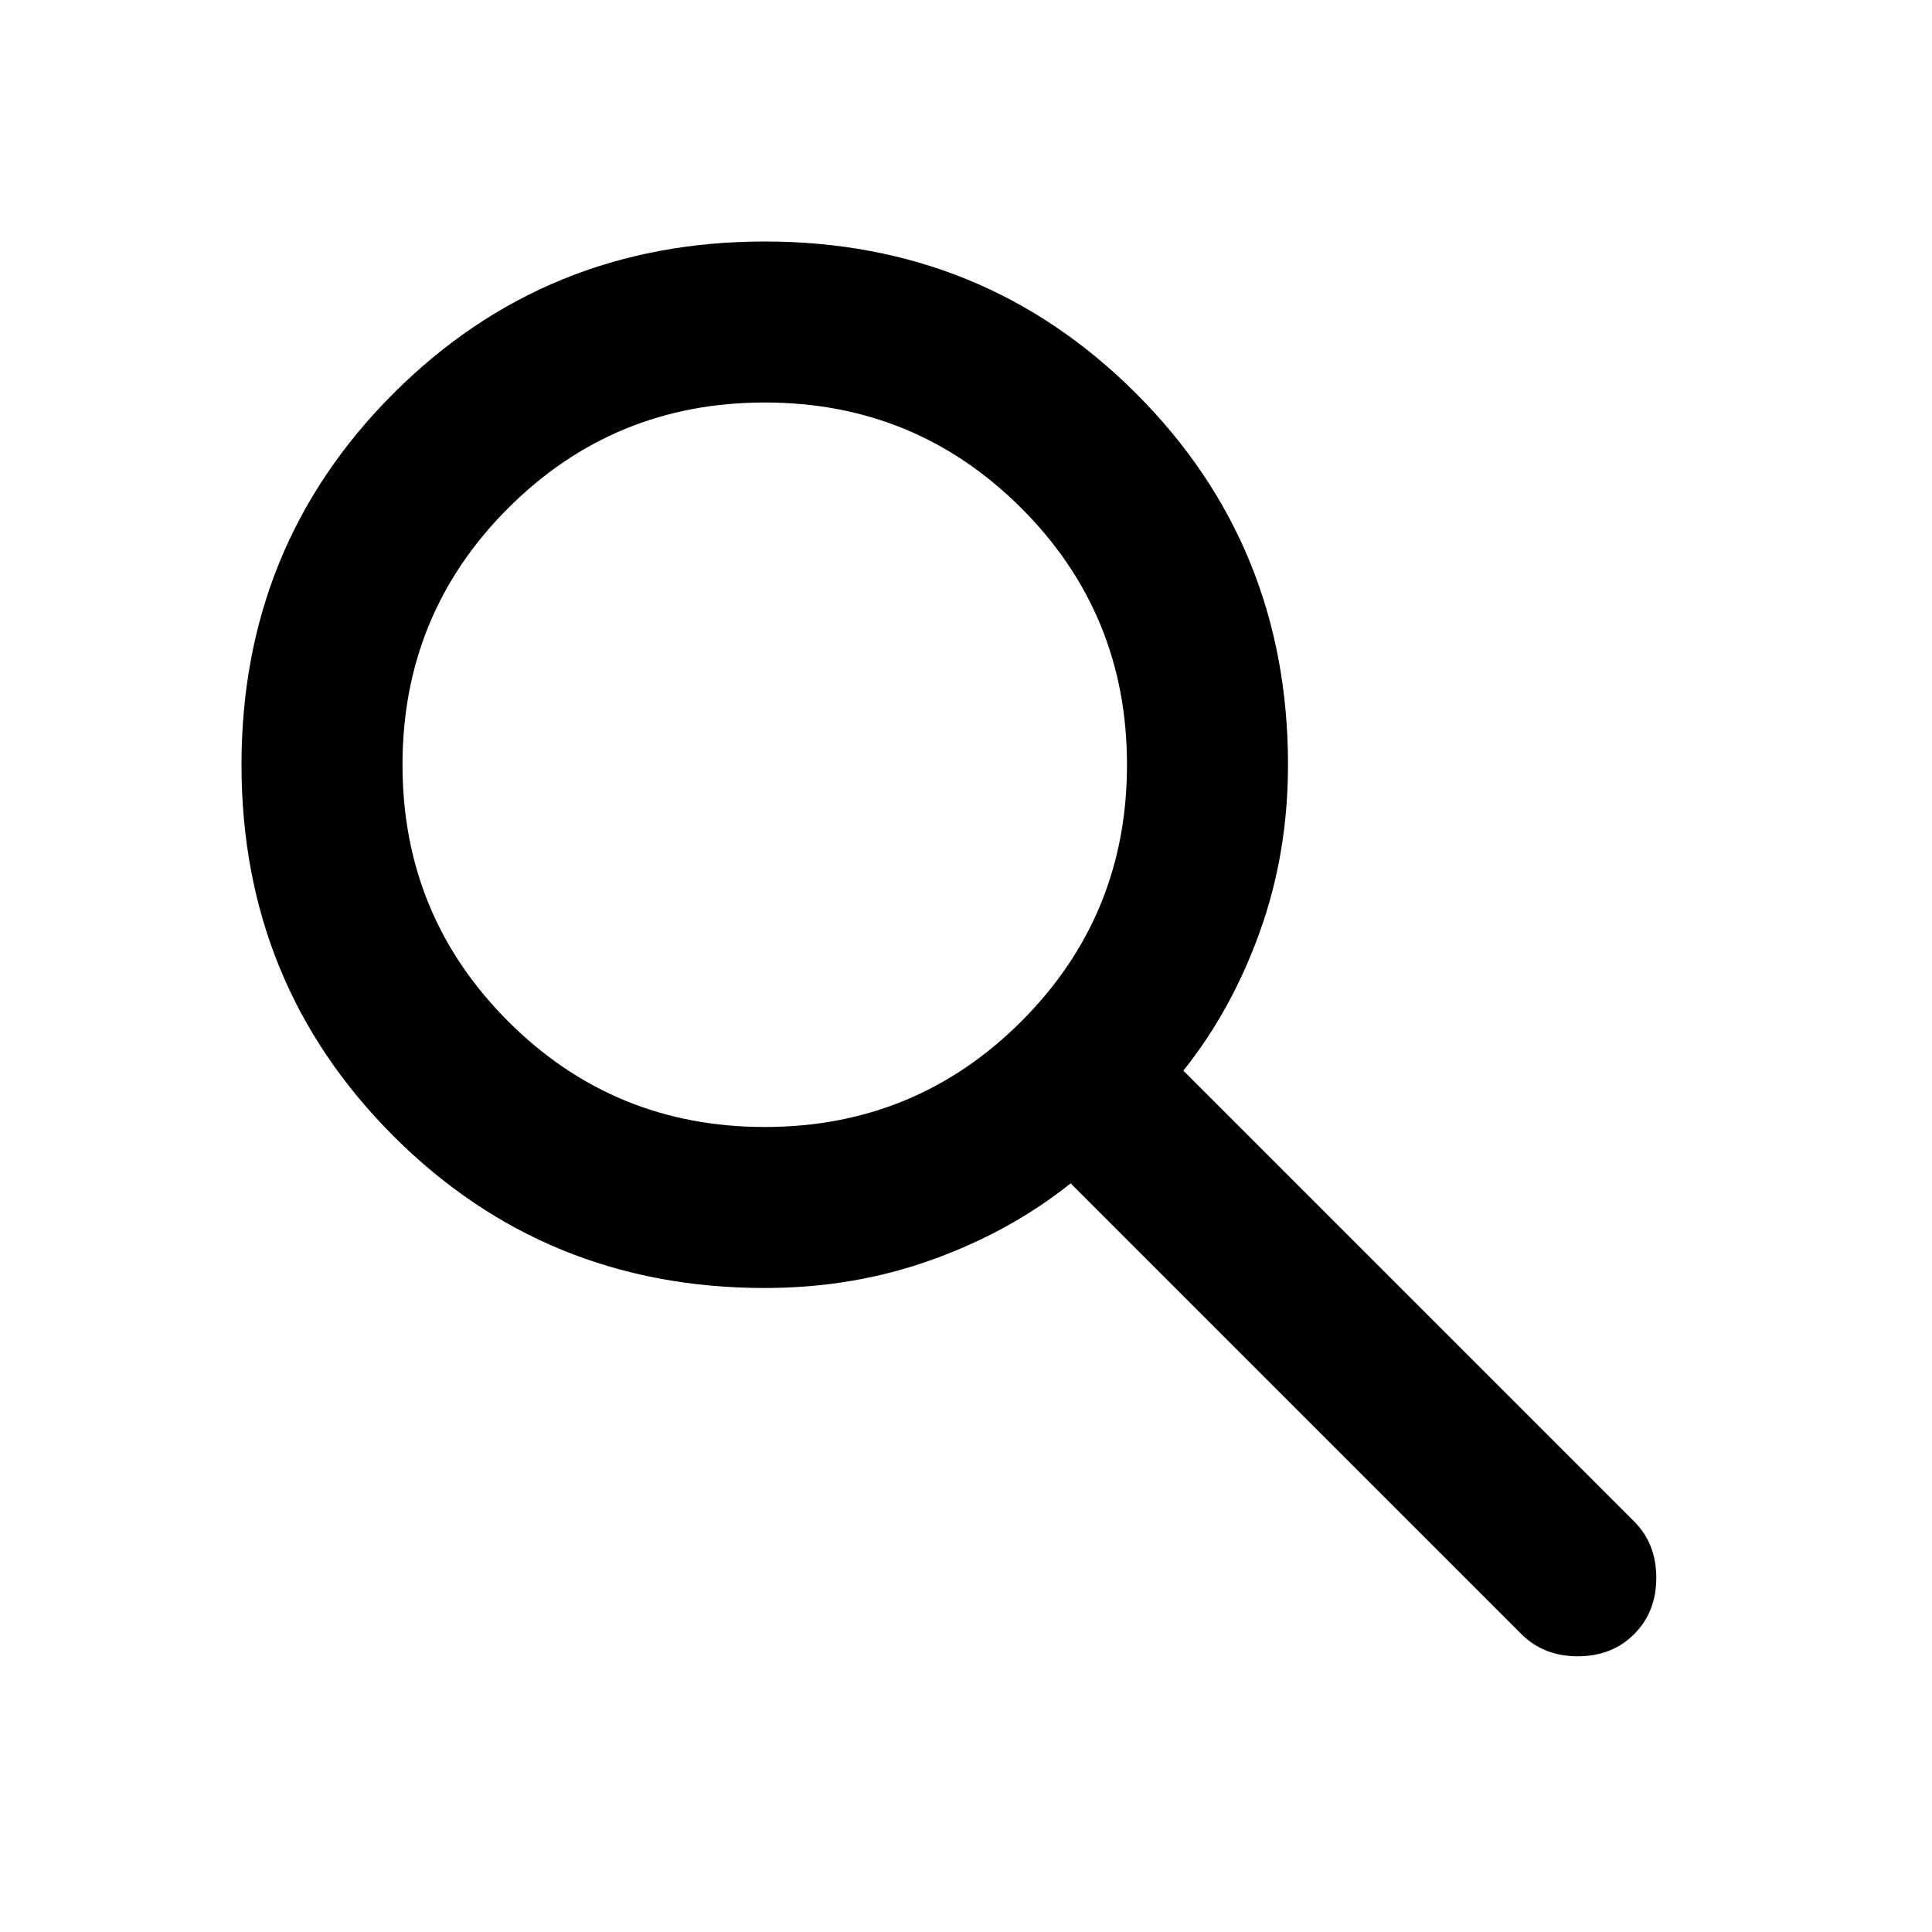
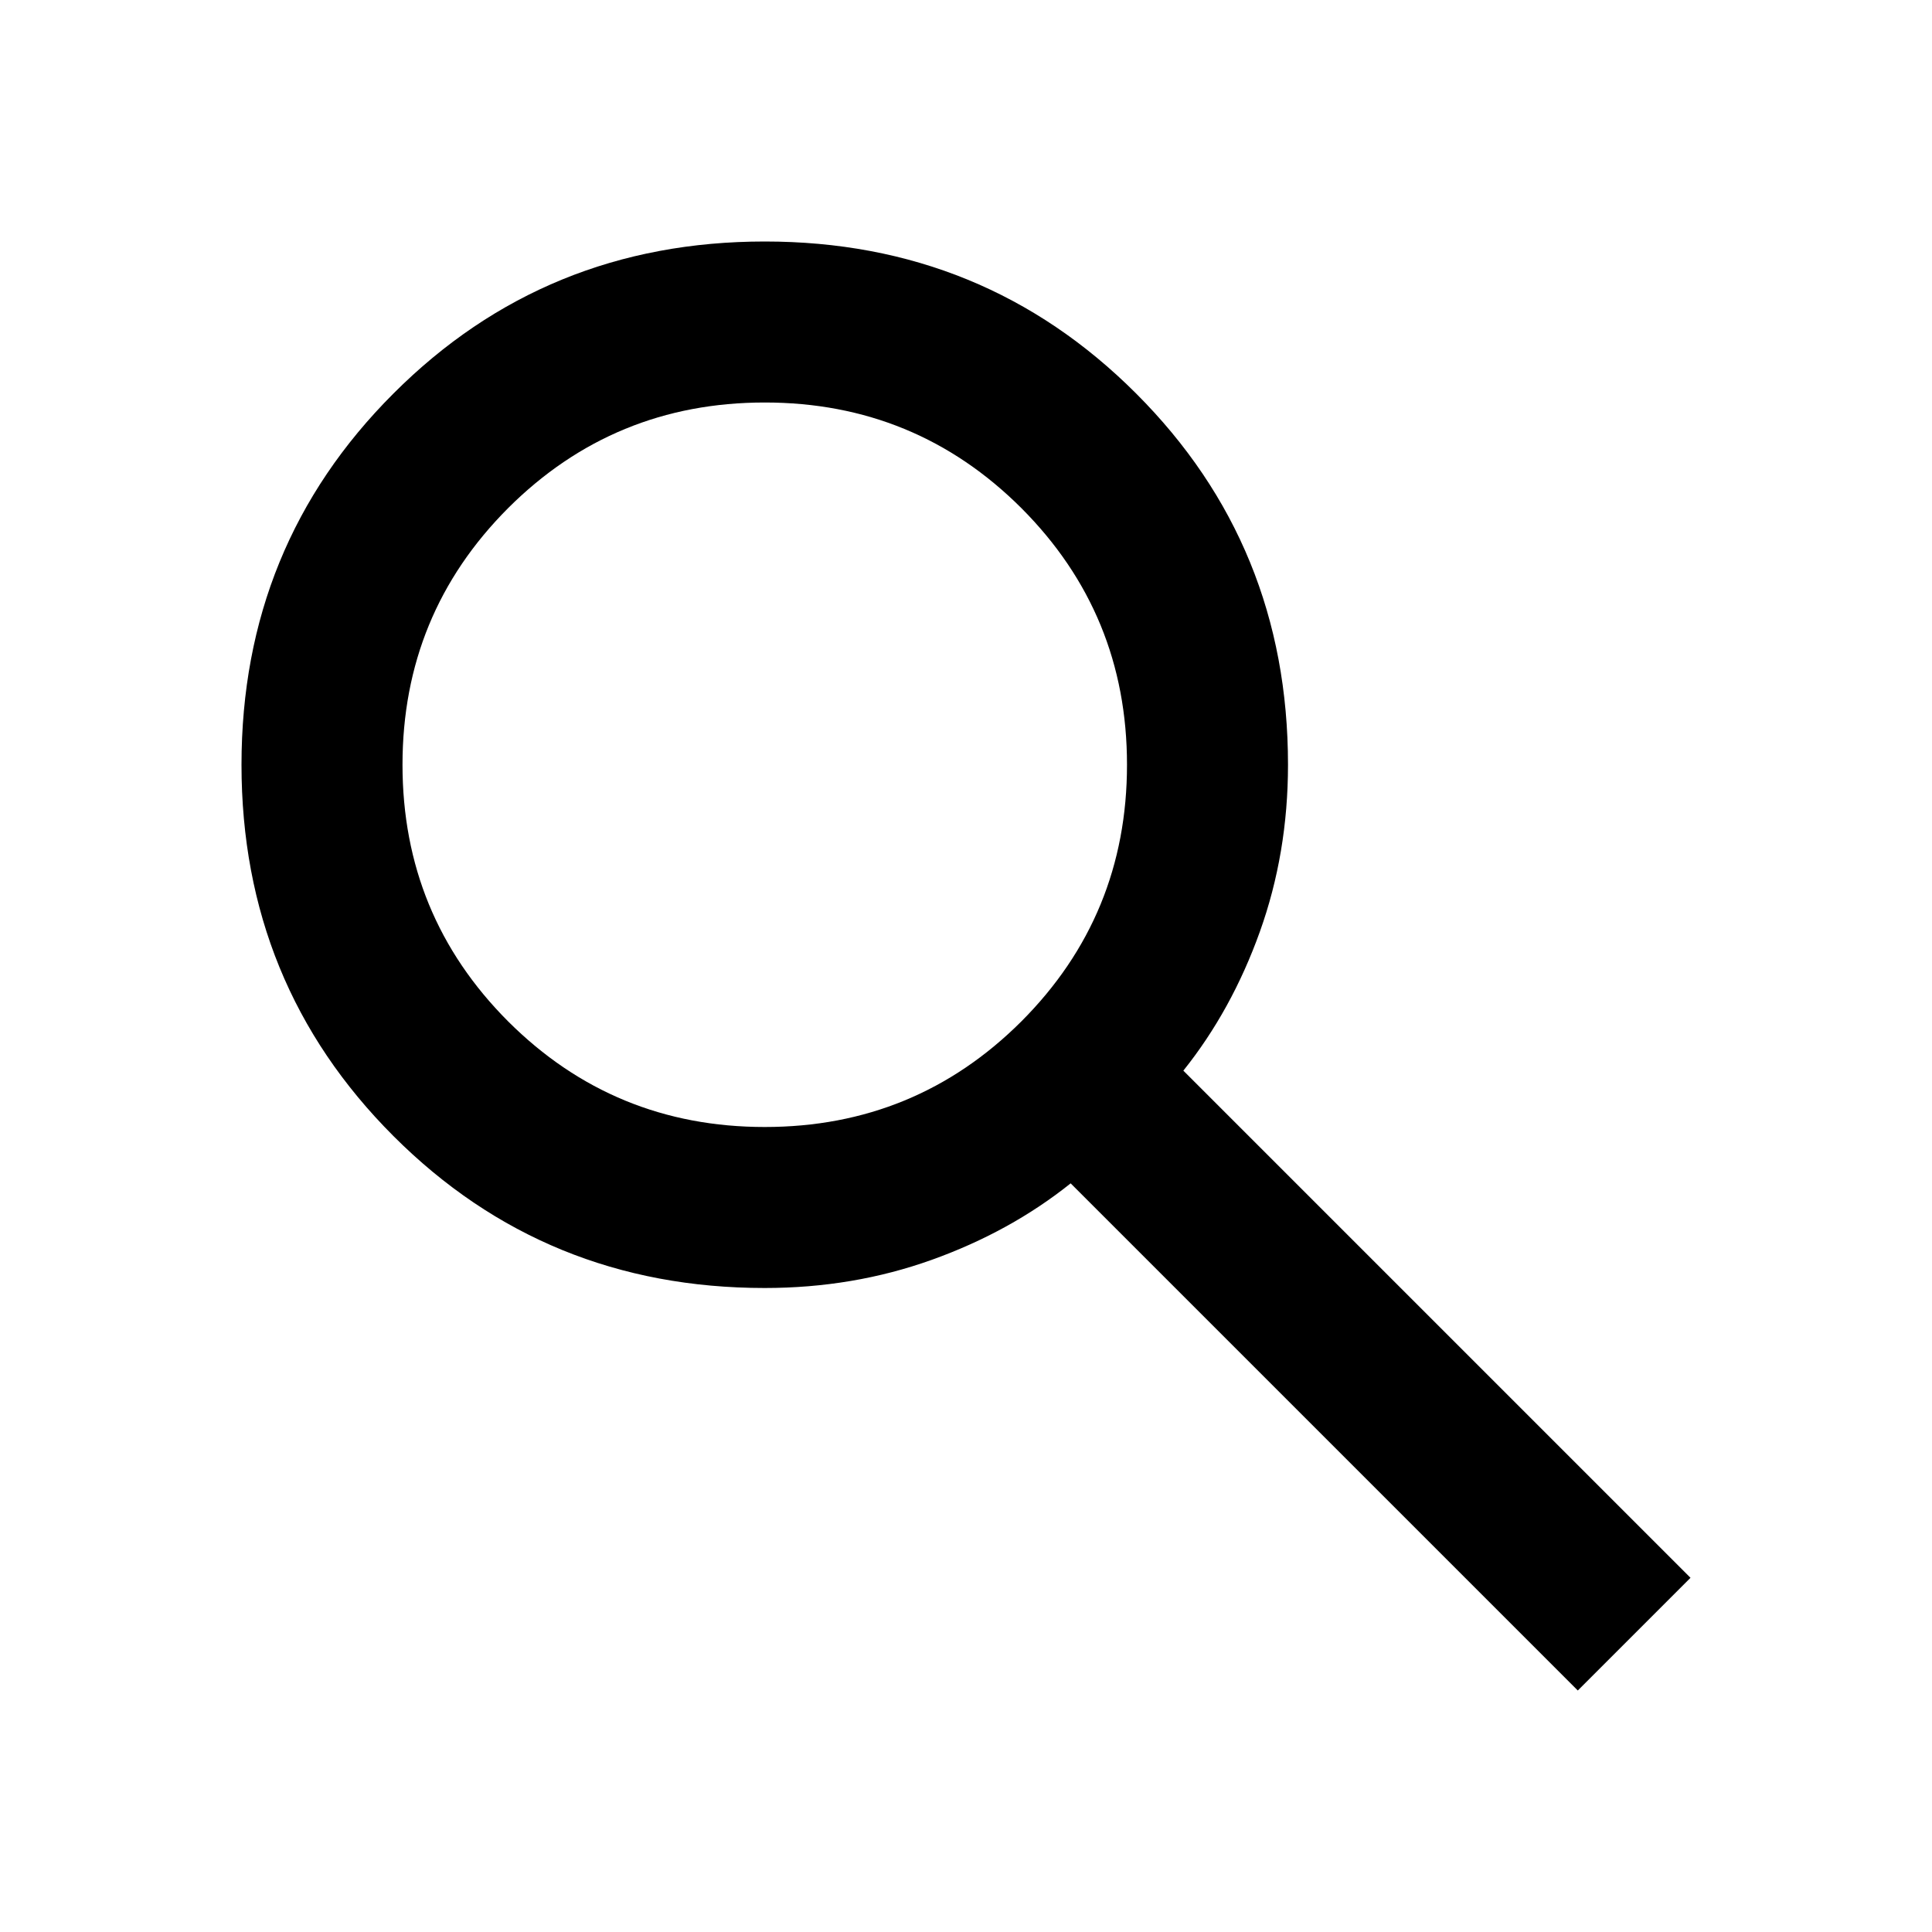
- <svg xmlns="http://www.w3.org/2000/svg" height="24px" viewBox="0 -960 960 960" width="24px" fill="inherit">
-   <path d="M380-320q-109 0-184.5-75.5T120-580q0-109 75.5-184.5T380-840q109 0 184.5 75.5T640-580q0 44-14 83t-38 69l224 224q11 11 11 28t-11 28q-11 11-28 11t-28-11L532-372q-30 24-69 38t-83 14Zm0-80q75 0 127.5-52.5T560-580q0-75-52.5-127.5T380-760q-75 0-127.5 52.5T200-580q0 75 52.5 127.5T380-400Z" />
+ <svg xmlns="http://www.w3.org/2000/svg" width="24" height="24" viewBox="0 0 24 24" fill="inherit">
+   <path d="M19.6 21L13.3 14.7C12.8 15.1 12.225 15.417 11.575 15.65C10.925 15.883 10.233 16 9.5 16C7.683 16 6.146 15.371 4.888 14.113C3.629 12.854 3 11.317 3 9.5C3 7.683 3.629 6.146 4.888 4.888C6.146 3.629 7.683 3 9.5 3C11.317 3 12.854 3.629 14.113 4.888C15.371 6.146 16 7.683 16 9.5C16 10.233 15.883 10.925 15.65 11.575C15.417 12.225 15.1 12.8 14.7 13.3L21 19.6L19.6 21ZM9.5 14C10.75 14 11.812 13.562 12.688 12.688C13.562 11.812 14 10.75 14 9.5C14 8.25 13.562 7.188 12.688 6.312C11.812 5.438 10.75 5 9.5 5C8.25 5 7.188 5.438 6.312 6.312C5.438 7.188 5 8.25 5 9.5C5 10.75 5.438 11.812 6.312 12.688C7.188 13.562 8.25 14 9.5 14Z" fill="inherit" />
</svg>
